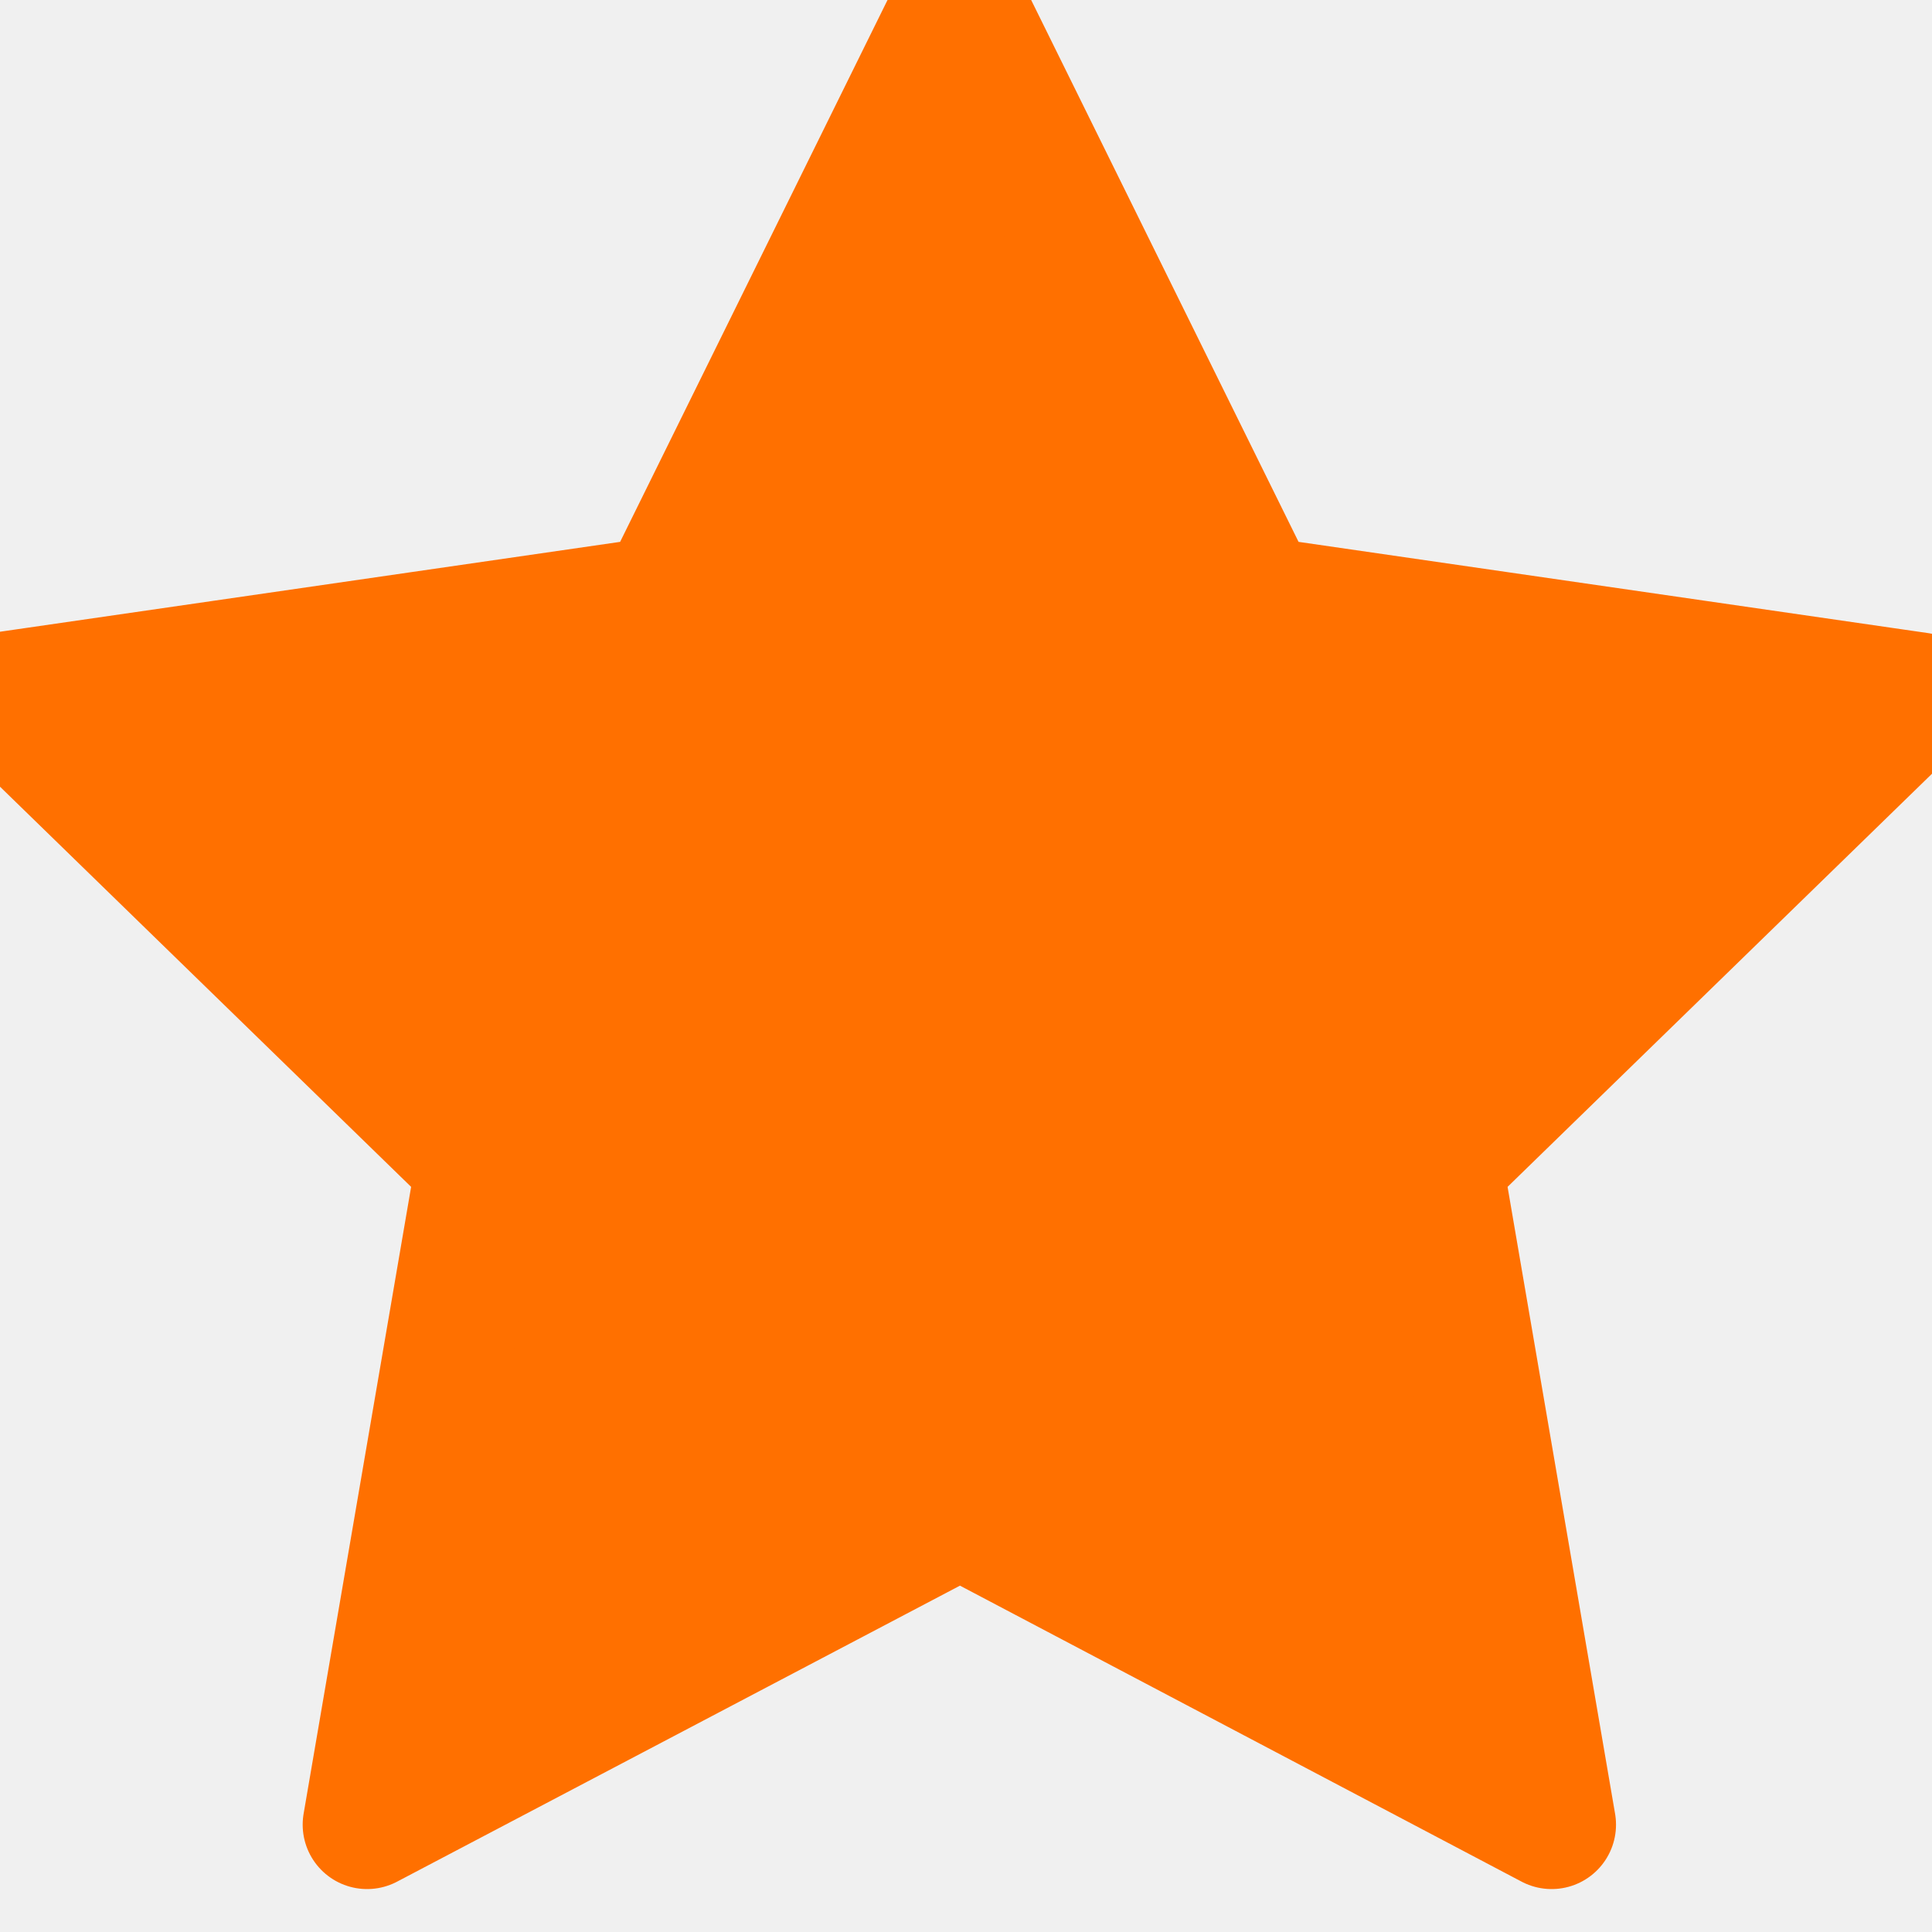
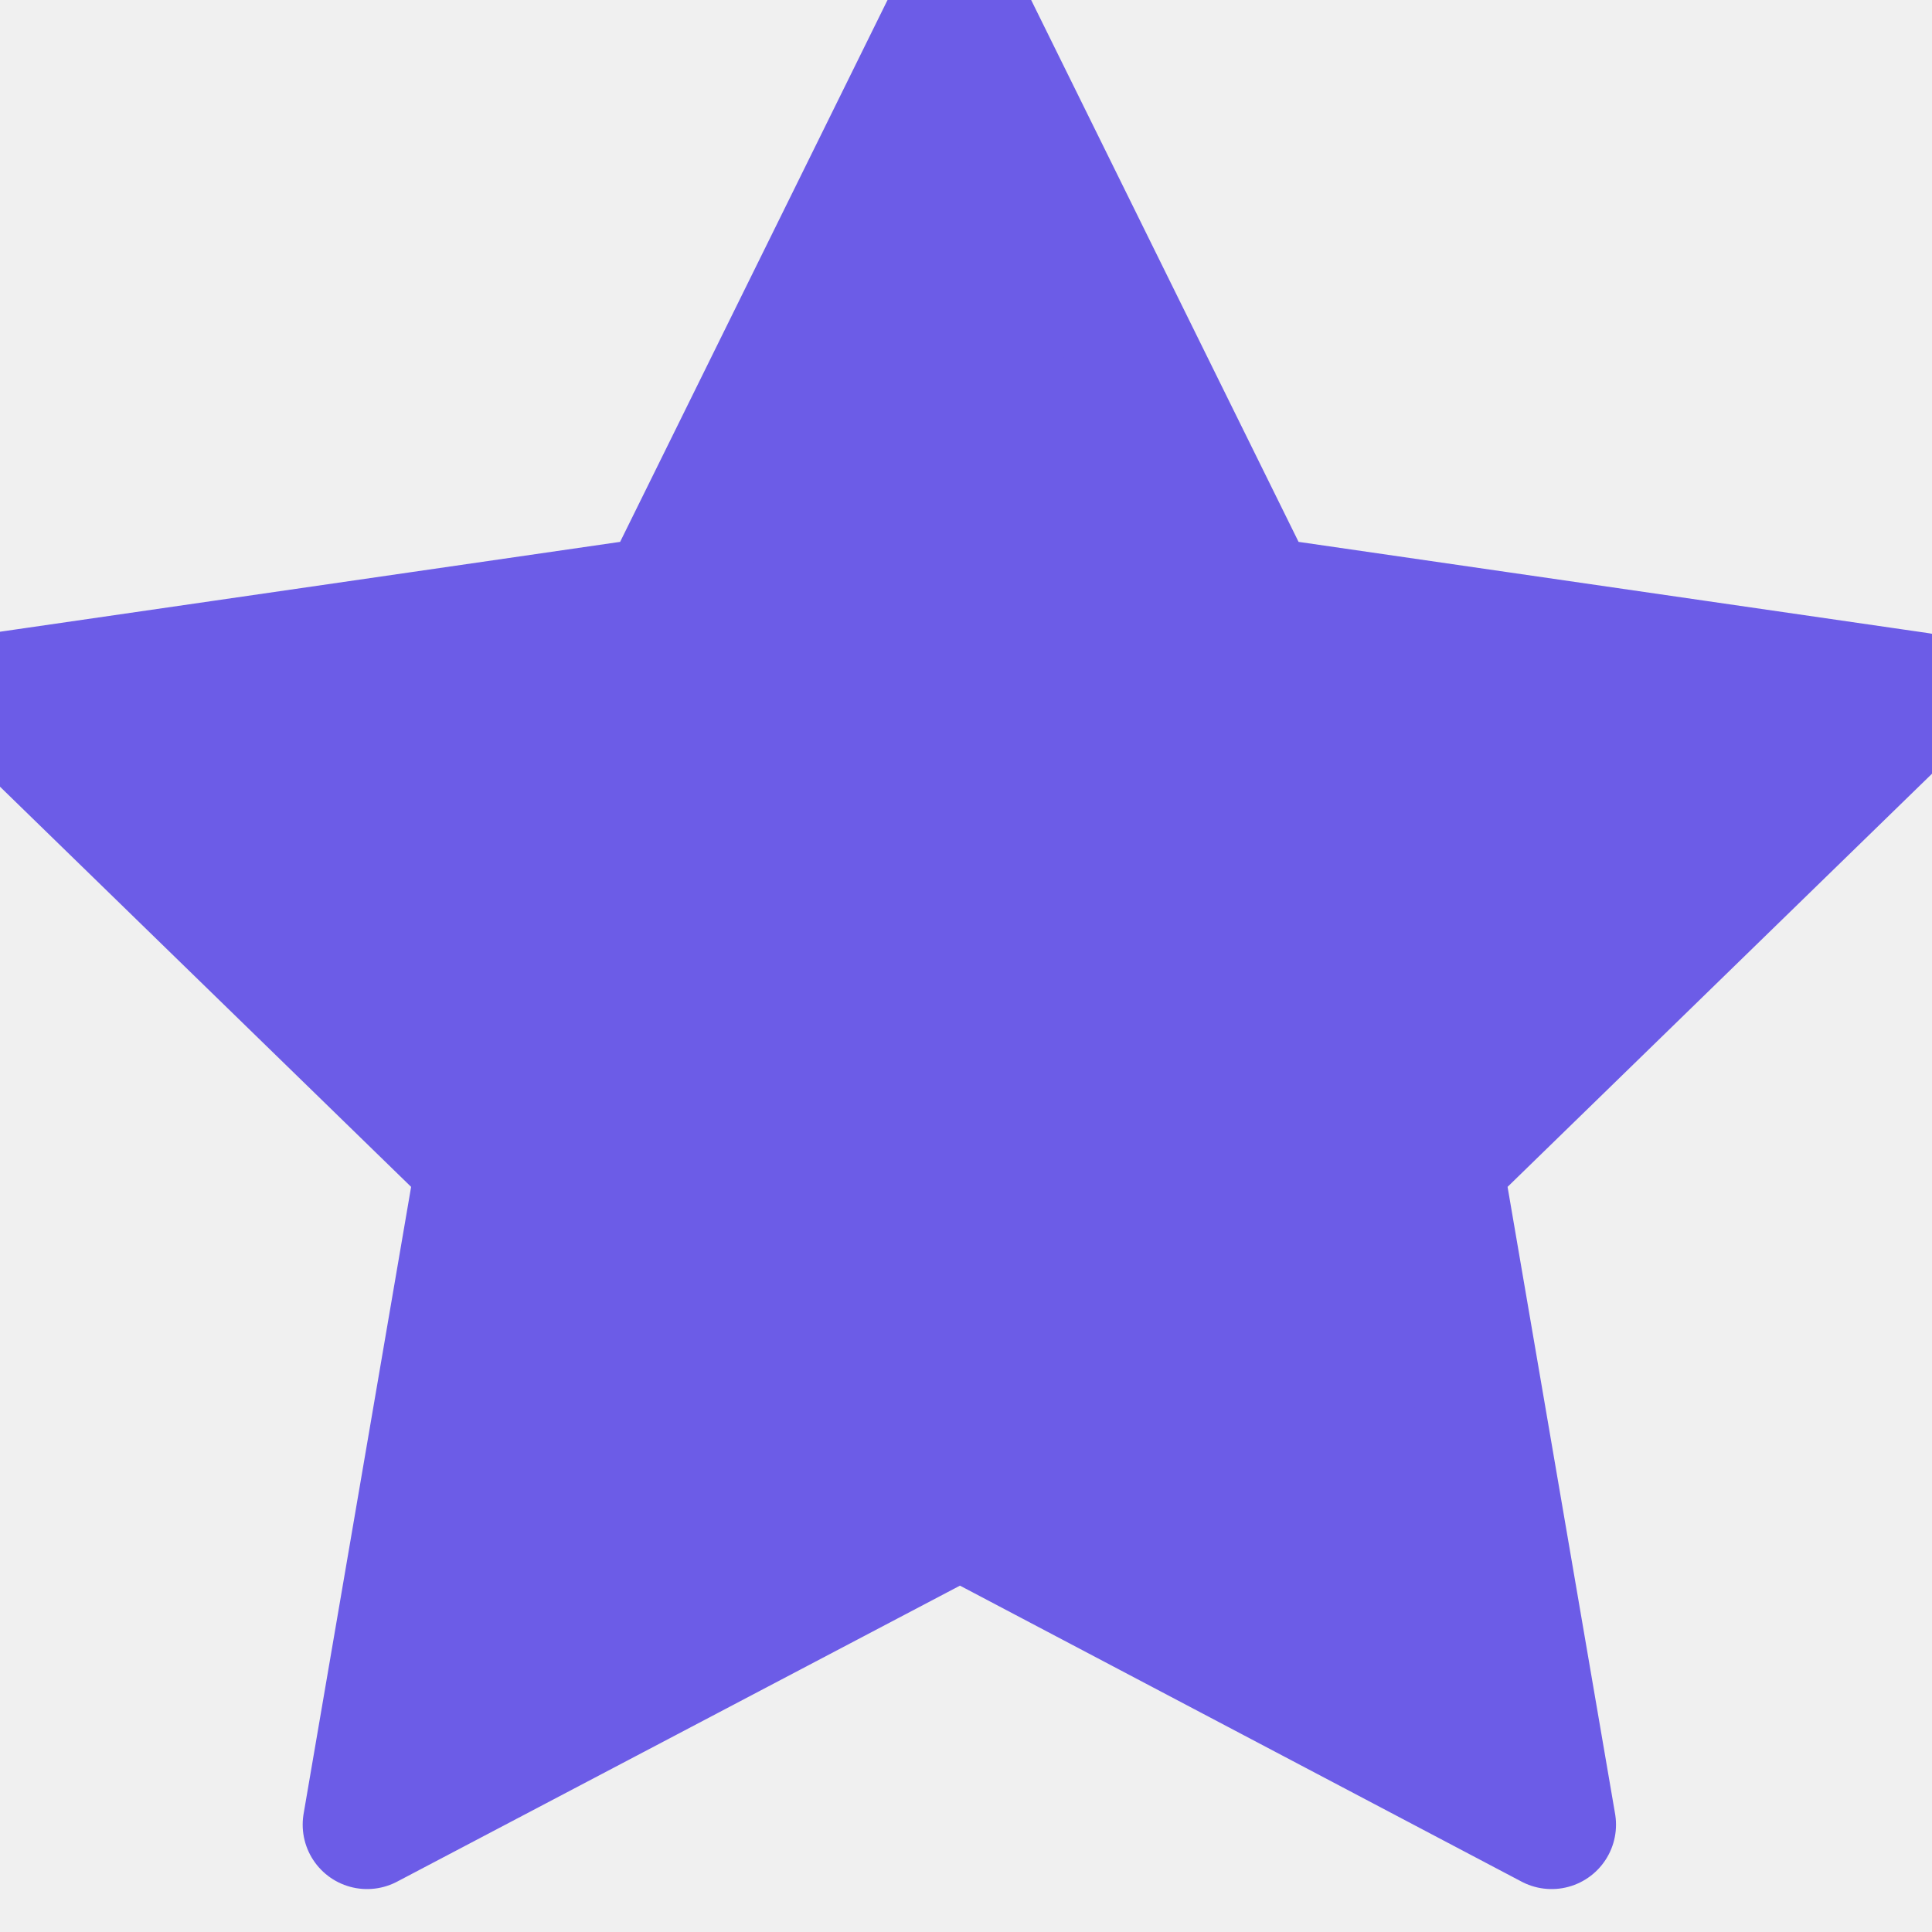
- <svg xmlns="http://www.w3.org/2000/svg" width="18" height="18" viewBox="0 0 18 18" fill="#FF7000">
+ <svg xmlns="http://www.w3.org/2000/svg" width="18" height="18" viewBox="0 0 18 18" fill="#6C5CE7">
  <g clip-path="url(#clip0_543_4157)">
    <path d="M8.944 14.095L3.42 17L4.475 10.848L-0 6.492L6.176 5.597L8.938 0L11.7 5.597L17.876 6.492L13.401 10.848L14.456 17L8.944 14.095Z" stroke="url(#paint0_linear_543_4157)" stroke-width="1.2" stroke-linecap="round" stroke-linejoin="round" />
  </g>
  <defs>
    <linearGradient id="paint0_linear_543_4157" x1="-2.635" y1="3.85998e-06" x2="18.72" y2="1.263" gradientUnits="userSpaceOnUse">
-       <stop stop-color="#FF7000" />
-       <stop offset="1" stop-color="#FF7000" />
+       <stop stop-color="#6C5CE7" />
+       <stop offset="1" stop-color="#6C5CE7" />
    </linearGradient>
    <clipPath id="clip0_543_4157">
      <rect width="18" height="18" fill="white" />
    </clipPath>
  </defs>
</svg>
